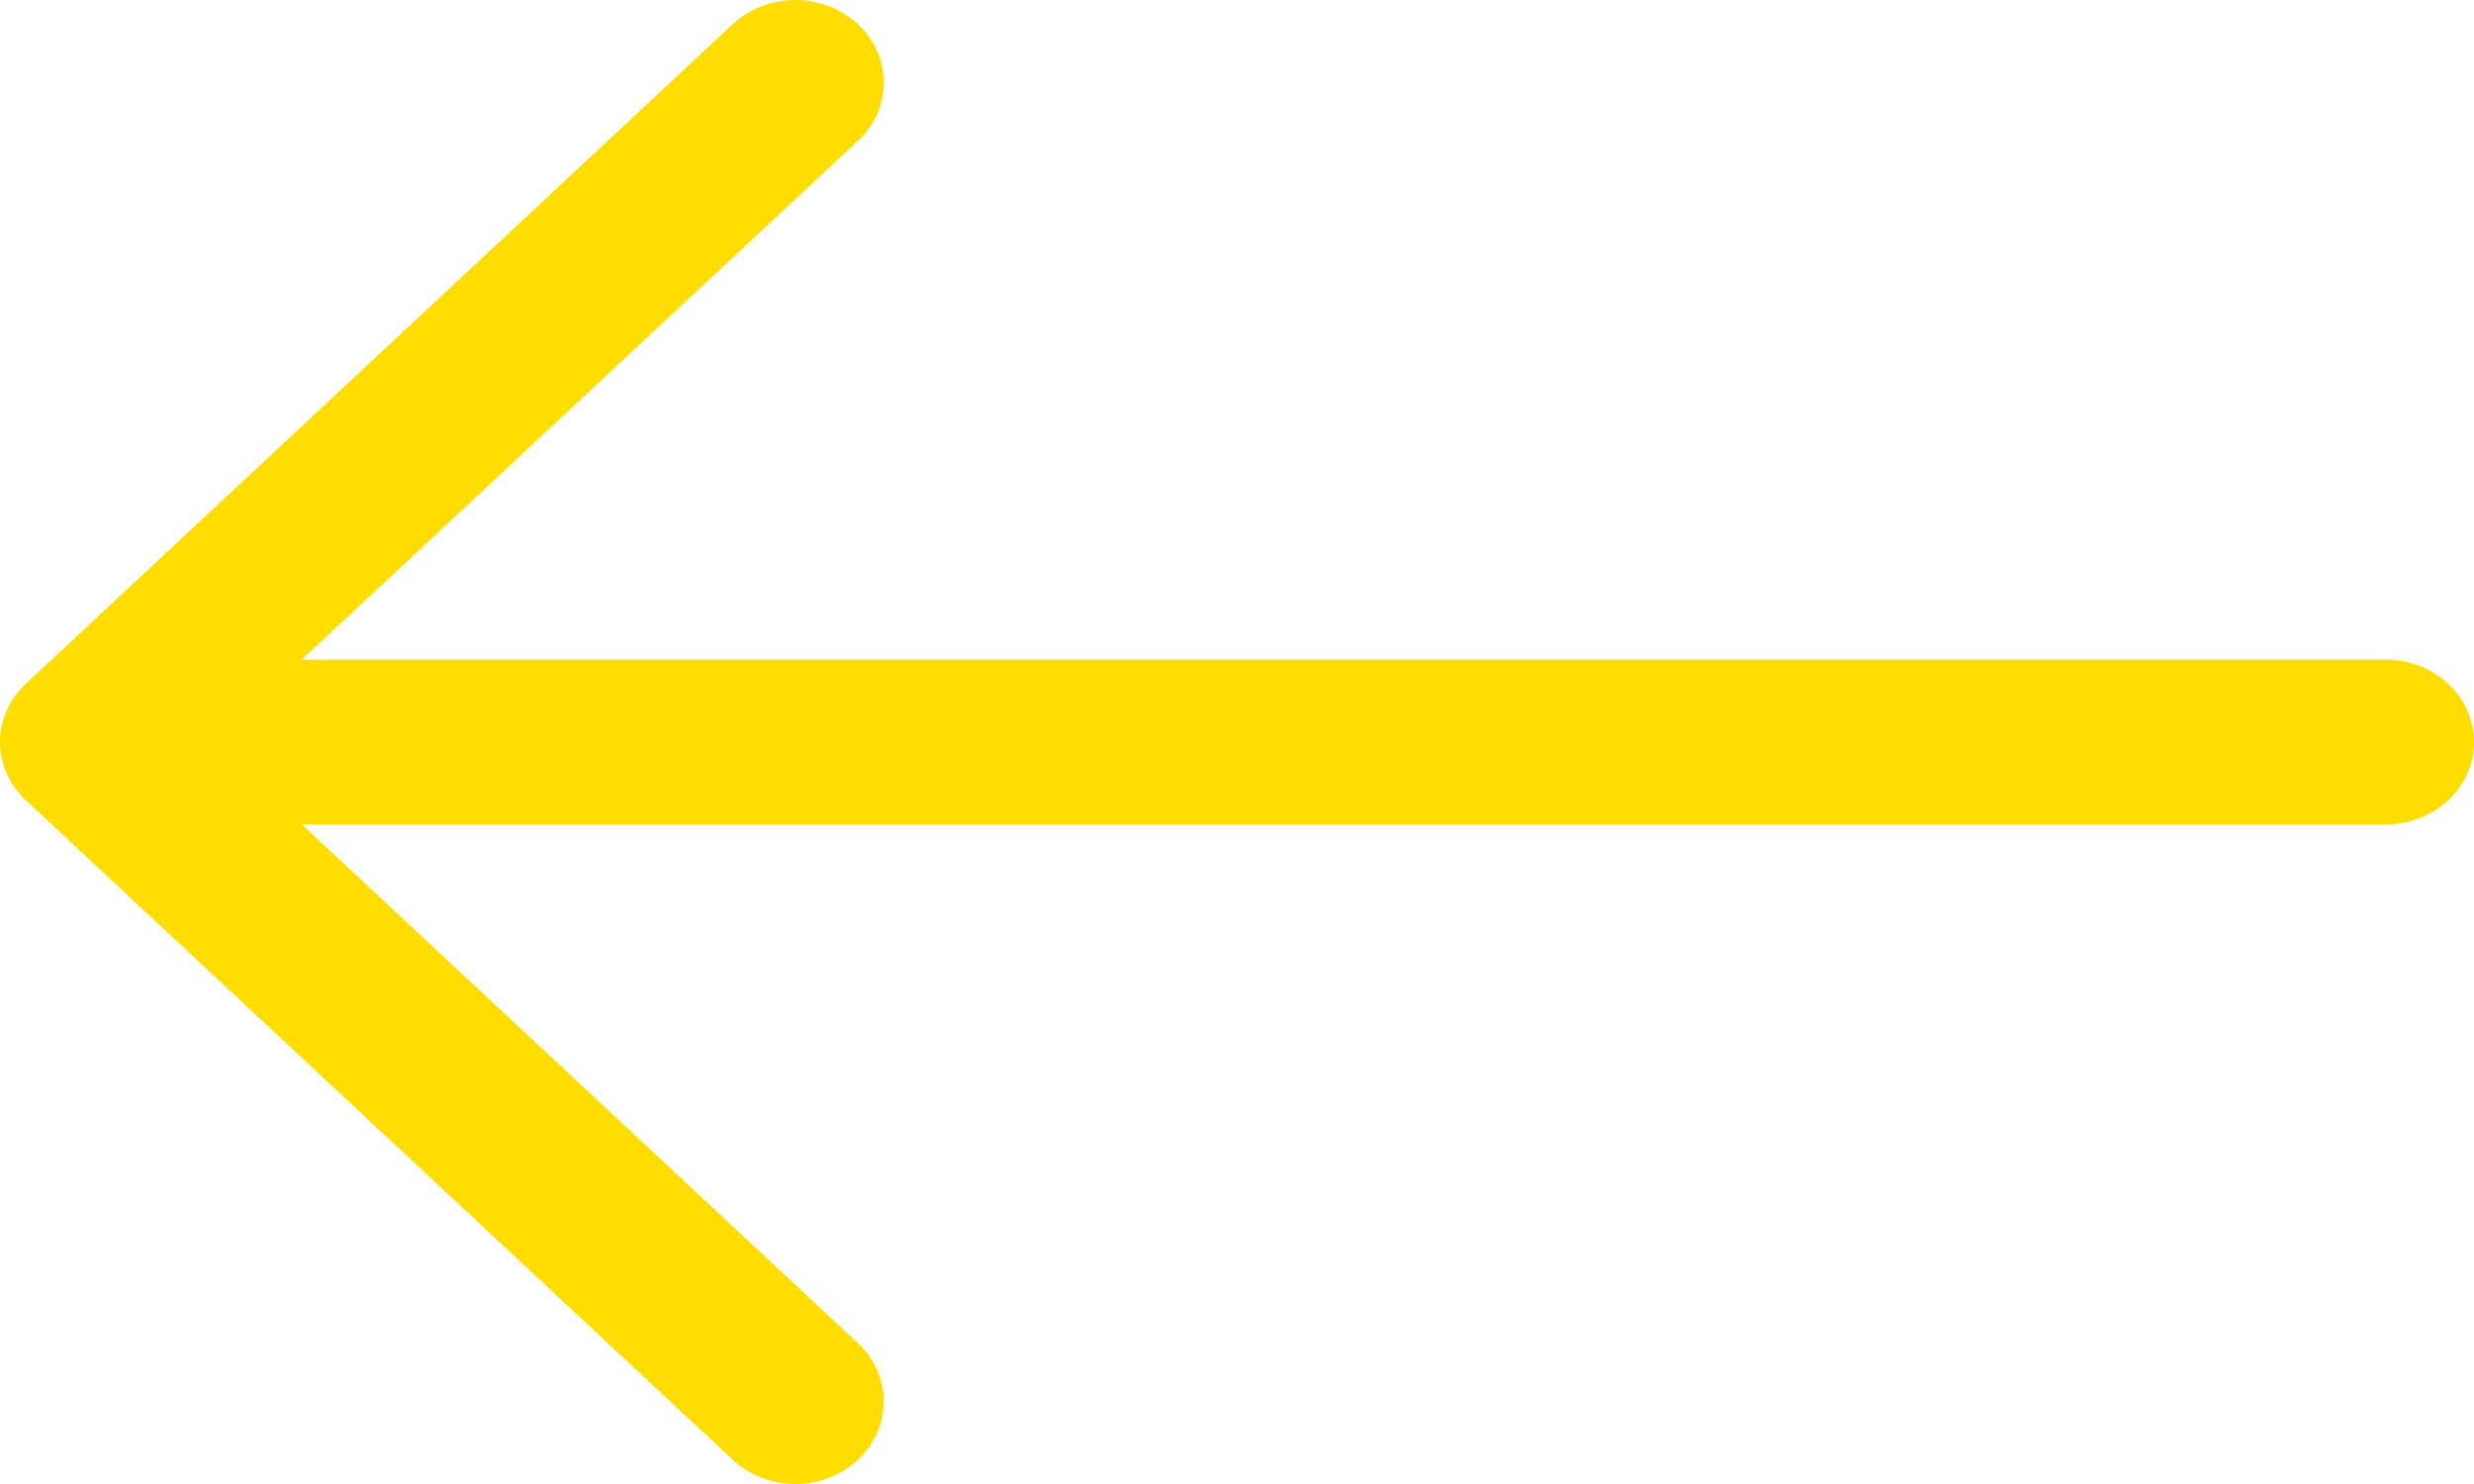
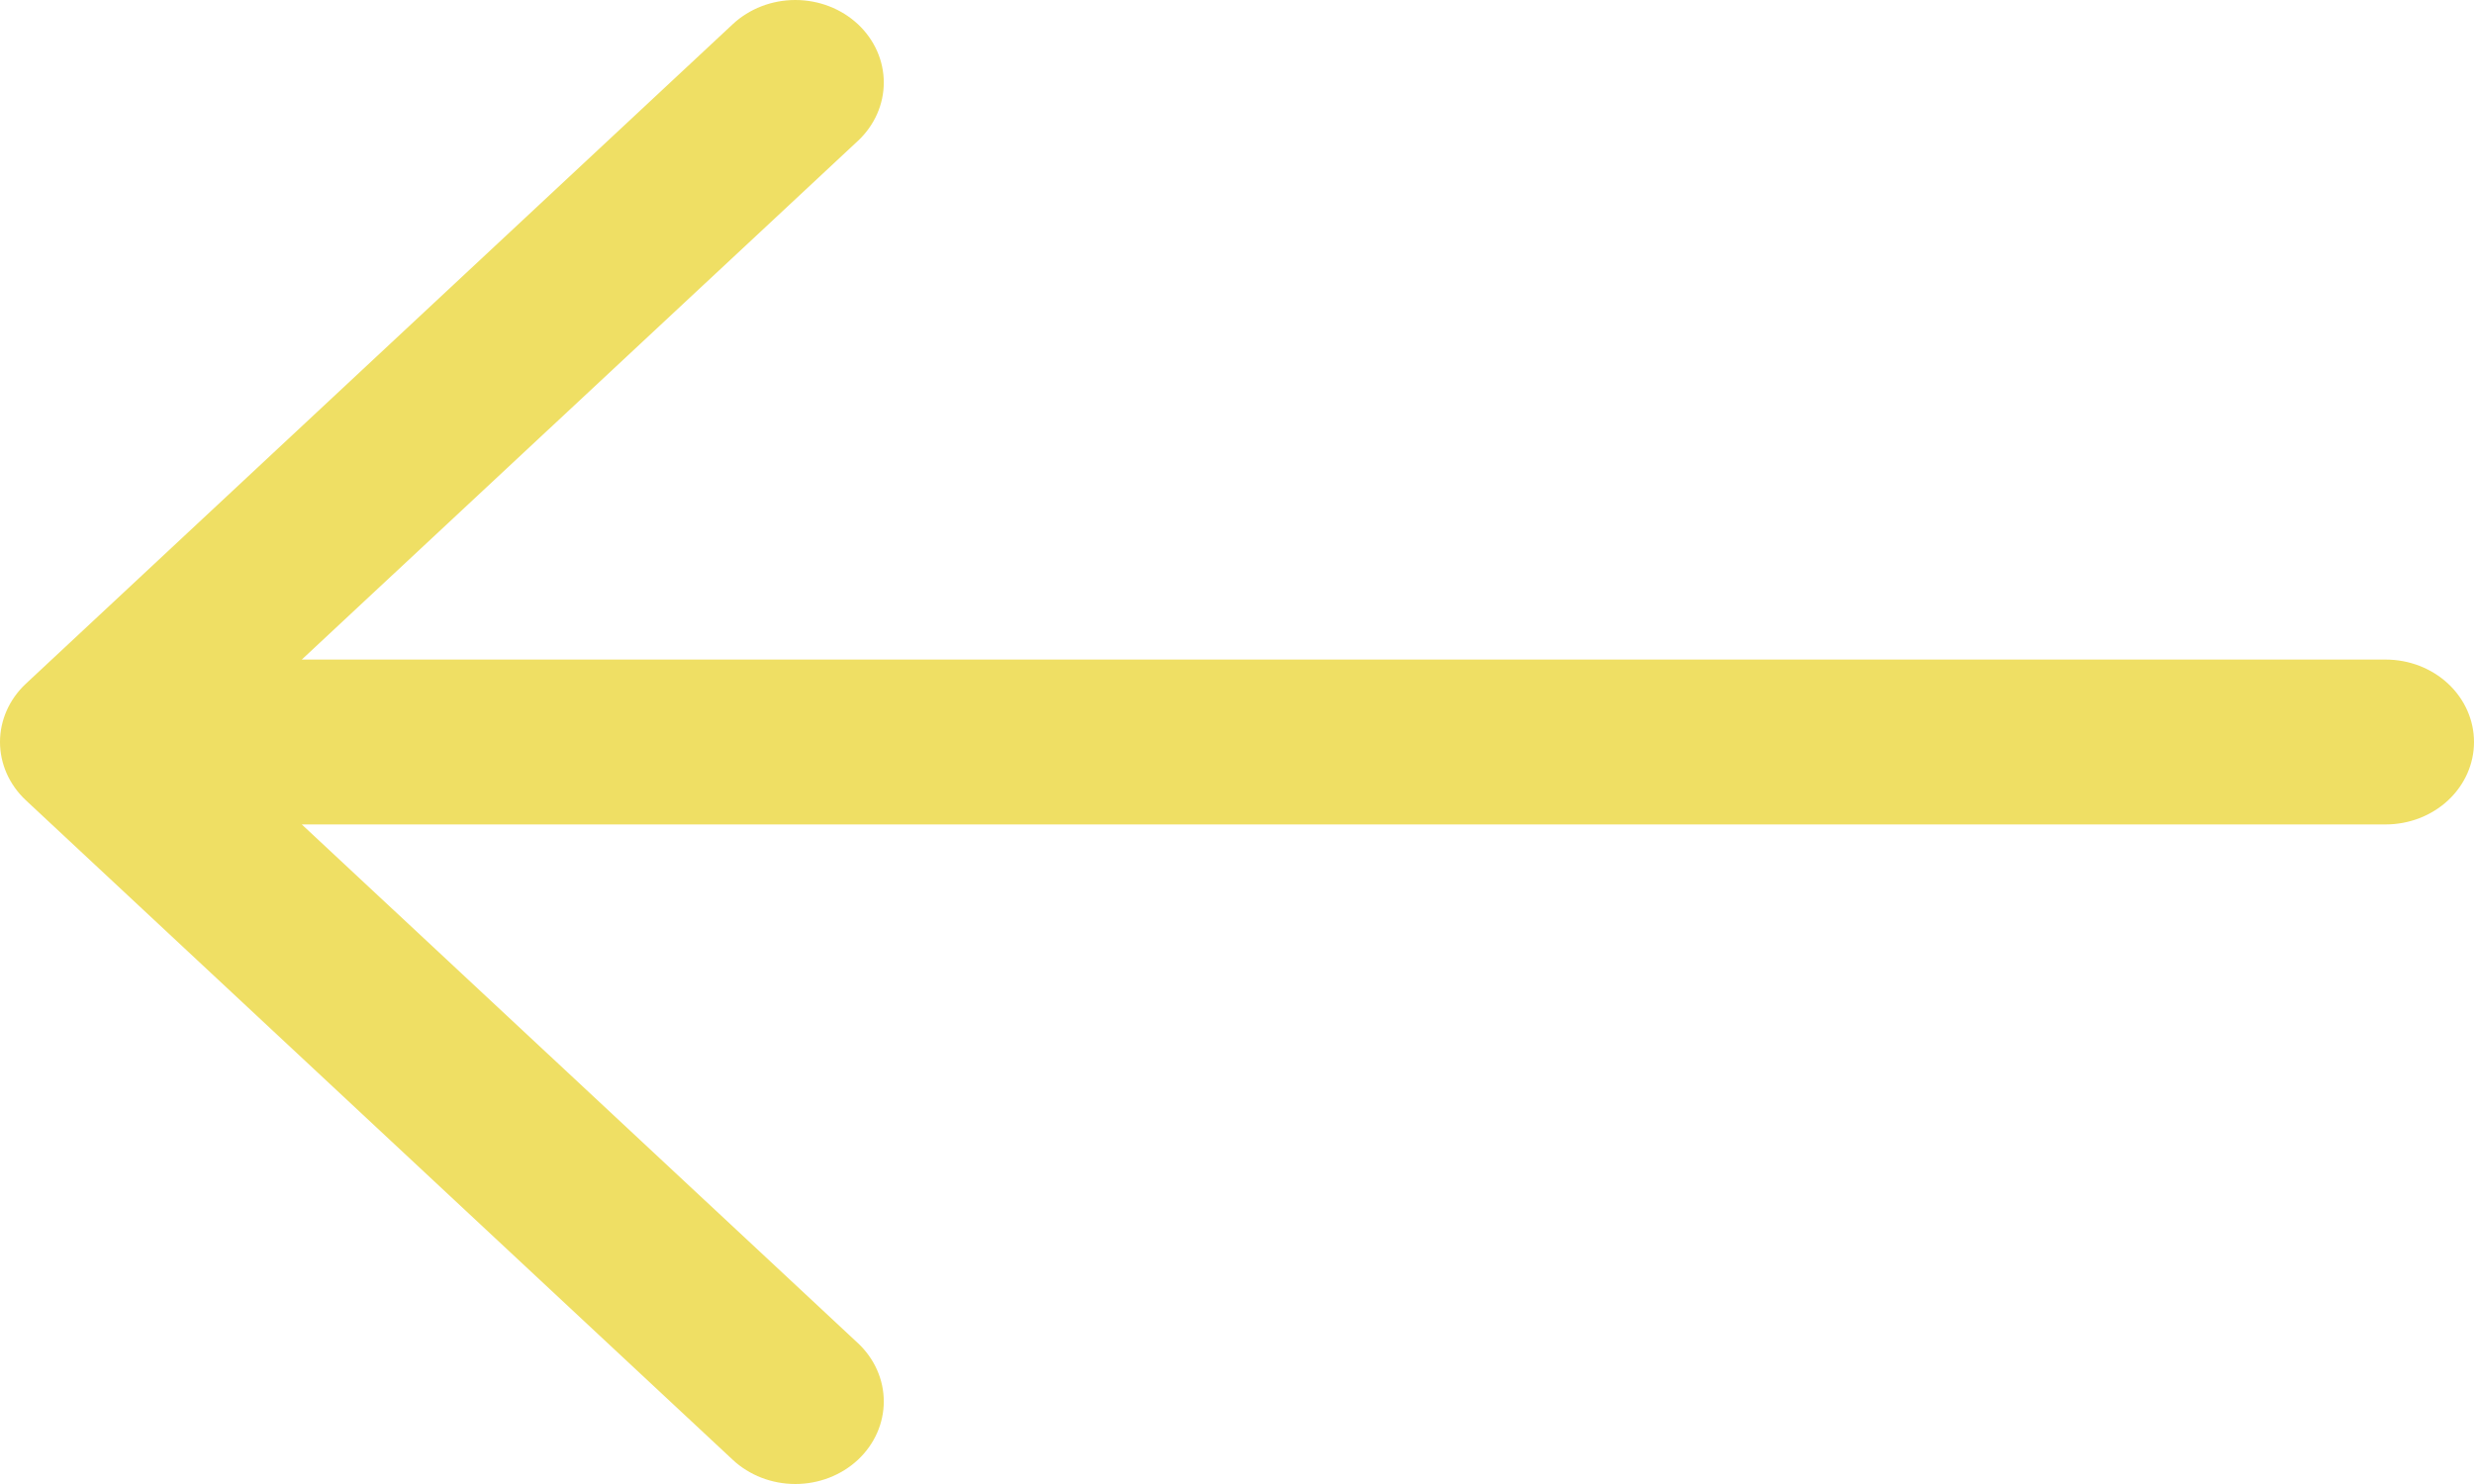
<svg xmlns="http://www.w3.org/2000/svg" width="100" height="60" viewBox="0 0 100 60" fill="none">
-   <path fill-rule="evenodd" clip-rule="evenodd" d="M100 30C100 29.116 99.624 28.268 98.954 27.643C98.284 27.018 97.376 26.667 96.429 26.667H12.198L34.676 5.697C35.346 5.071 35.723 4.222 35.723 3.337C35.723 2.452 35.346 1.603 34.676 0.977C34.005 0.352 33.096 2.08524e-08 32.147 0C31.199 -2.08524e-08 30.289 0.352 29.619 0.977L1.049 27.64C0.717 27.95 0.453 28.318 0.273 28.723C0.093 29.128 1.90735e-06 29.562 1.90735e-06 30C1.90735e-06 30.438 0.093 30.872 0.273 31.277C0.453 31.682 0.717 32.05 1.049 32.36L29.619 59.023C30.289 59.648 31.199 60 32.147 60C33.096 60 34.005 59.648 34.676 59.023C35.346 58.397 35.723 57.548 35.723 56.663C35.723 55.778 35.346 54.929 34.676 54.303L12.198 33.333H96.429C97.376 33.333 98.284 32.982 98.954 32.357C99.624 31.732 100 30.884 100 30Z" fill="#FFDD00" />
+   <path fill-rule="evenodd" clip-rule="evenodd" d="M100 30C100 29.116 99.624 28.268 98.954 27.643C98.284 27.018 97.376 26.667 96.429 26.667H12.198L34.676 5.697C35.346 5.071 35.723 4.222 35.723 3.337C35.723 2.452 35.346 1.603 34.676 0.977C34.005 0.352 33.096 2.08524e-08 32.147 0C31.199 -2.08524e-08 30.289 0.352 29.619 0.977L1.049 27.64C0.717 27.95 0.453 28.318 0.273 28.723C0.093 29.128 1.90735e-06 29.562 1.90735e-06 30C1.90735e-06 30.438 0.093 30.872 0.273 31.277C0.453 31.682 0.717 32.05 1.049 32.36L29.619 59.023C30.289 59.648 31.199 60 32.147 60C33.096 60 34.005 59.648 34.676 59.023C35.346 58.397 35.723 57.548 35.723 56.663C35.723 55.778 35.346 54.929 34.676 54.303L12.198 33.333H96.429C97.376 33.333 98.284 32.982 98.954 32.357C99.624 31.732 100 30.884 100 30Z" fill="#EFDF64" />
</svg>
